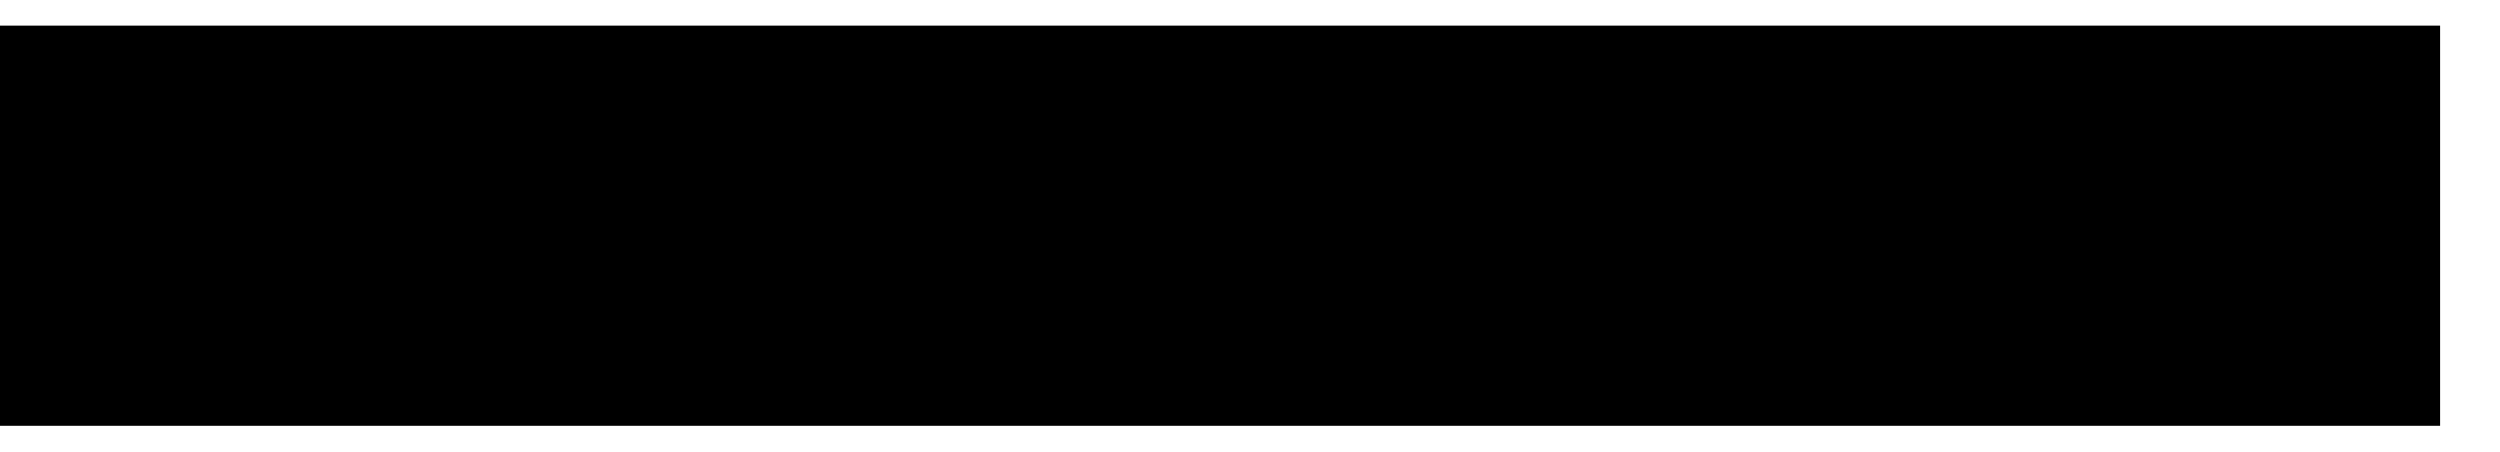
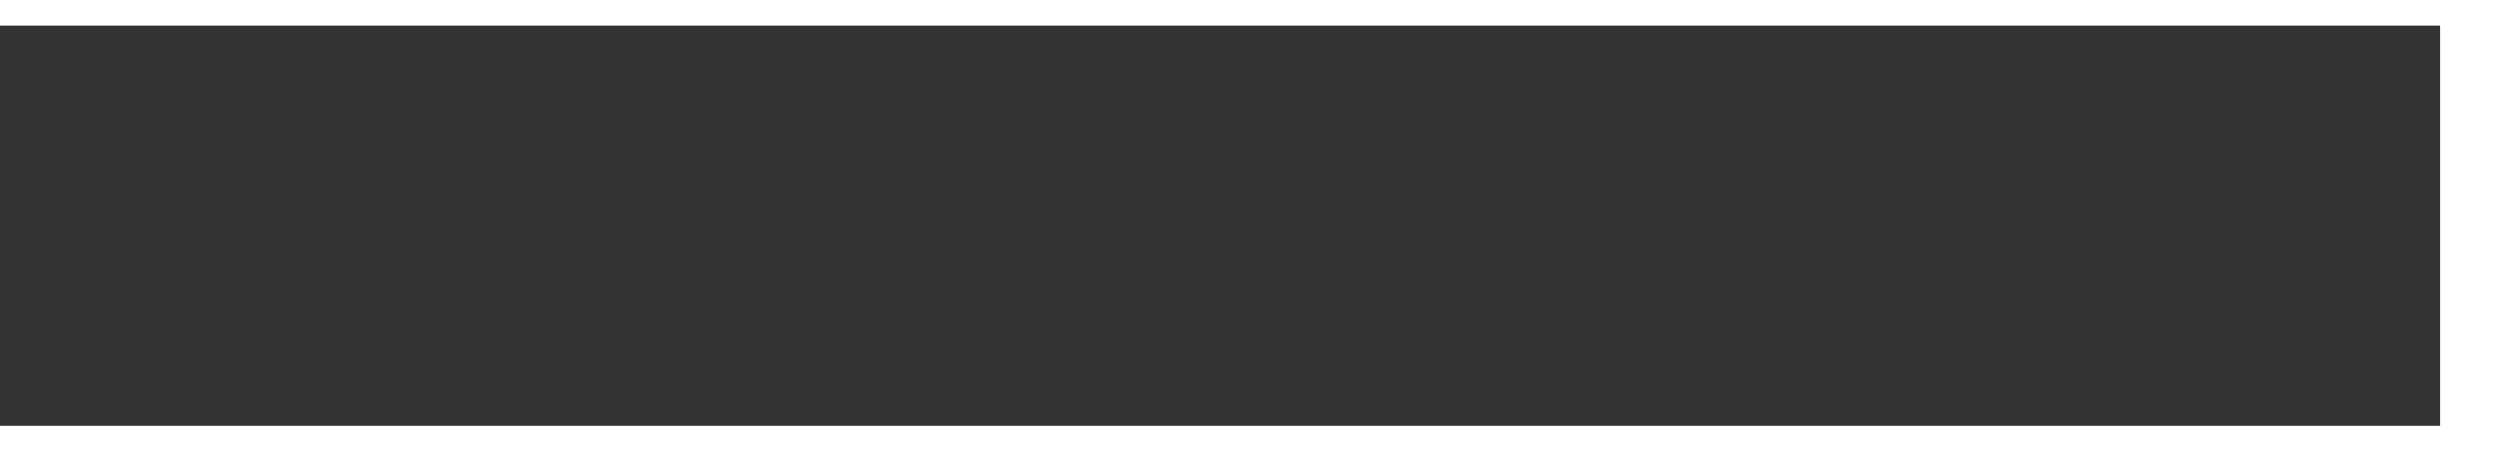
<svg xmlns="http://www.w3.org/2000/svg" width="72" height="13" overflow="hidden">
  <defs>
    <clipPath id="clip0">
      <path d="M692 330 764 330 764 343 692 343Z" fill-rule="evenodd" clip-rule="evenodd" />
    </clipPath>
  </defs>
  <g clip-path="url(#clip0)" transform="translate(-692 -330)">
-     <rect x="691.725" y="330.738" width="70.55" height="11.525" />
+     <rect x="691.725" y="330.738" width="70.55" height="11.525" fill="#333333" />
  </g>
</svg>
